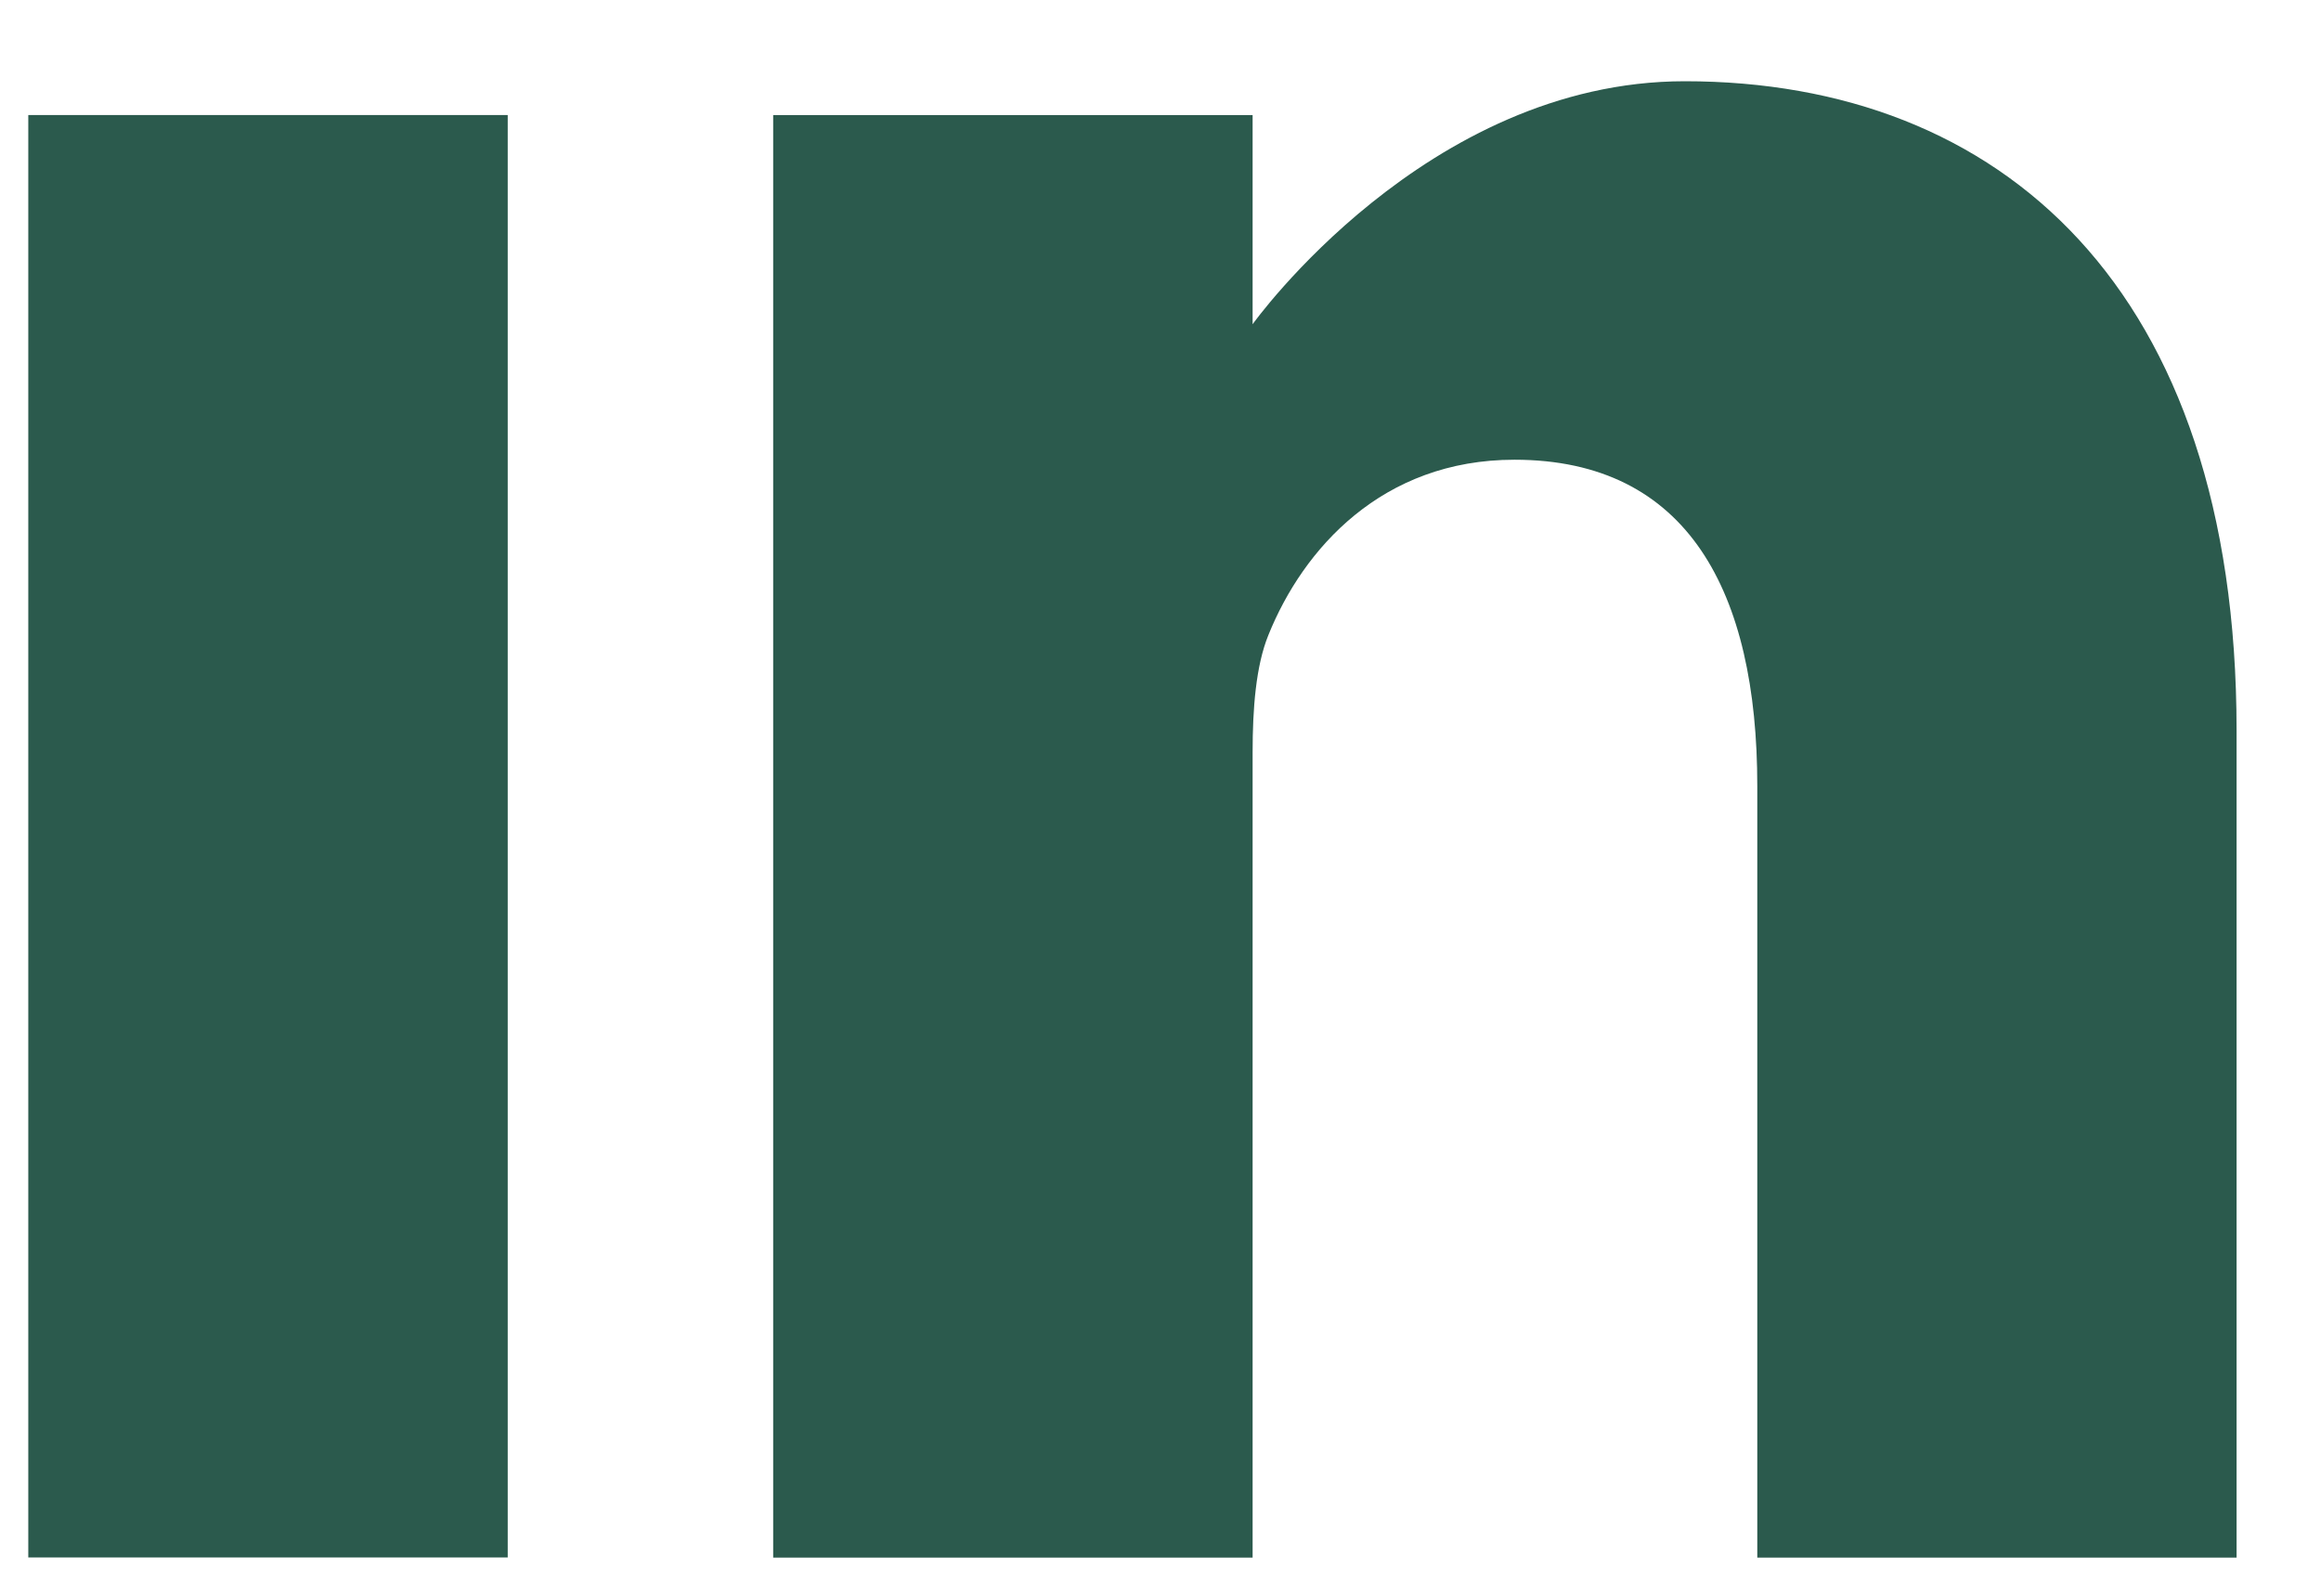
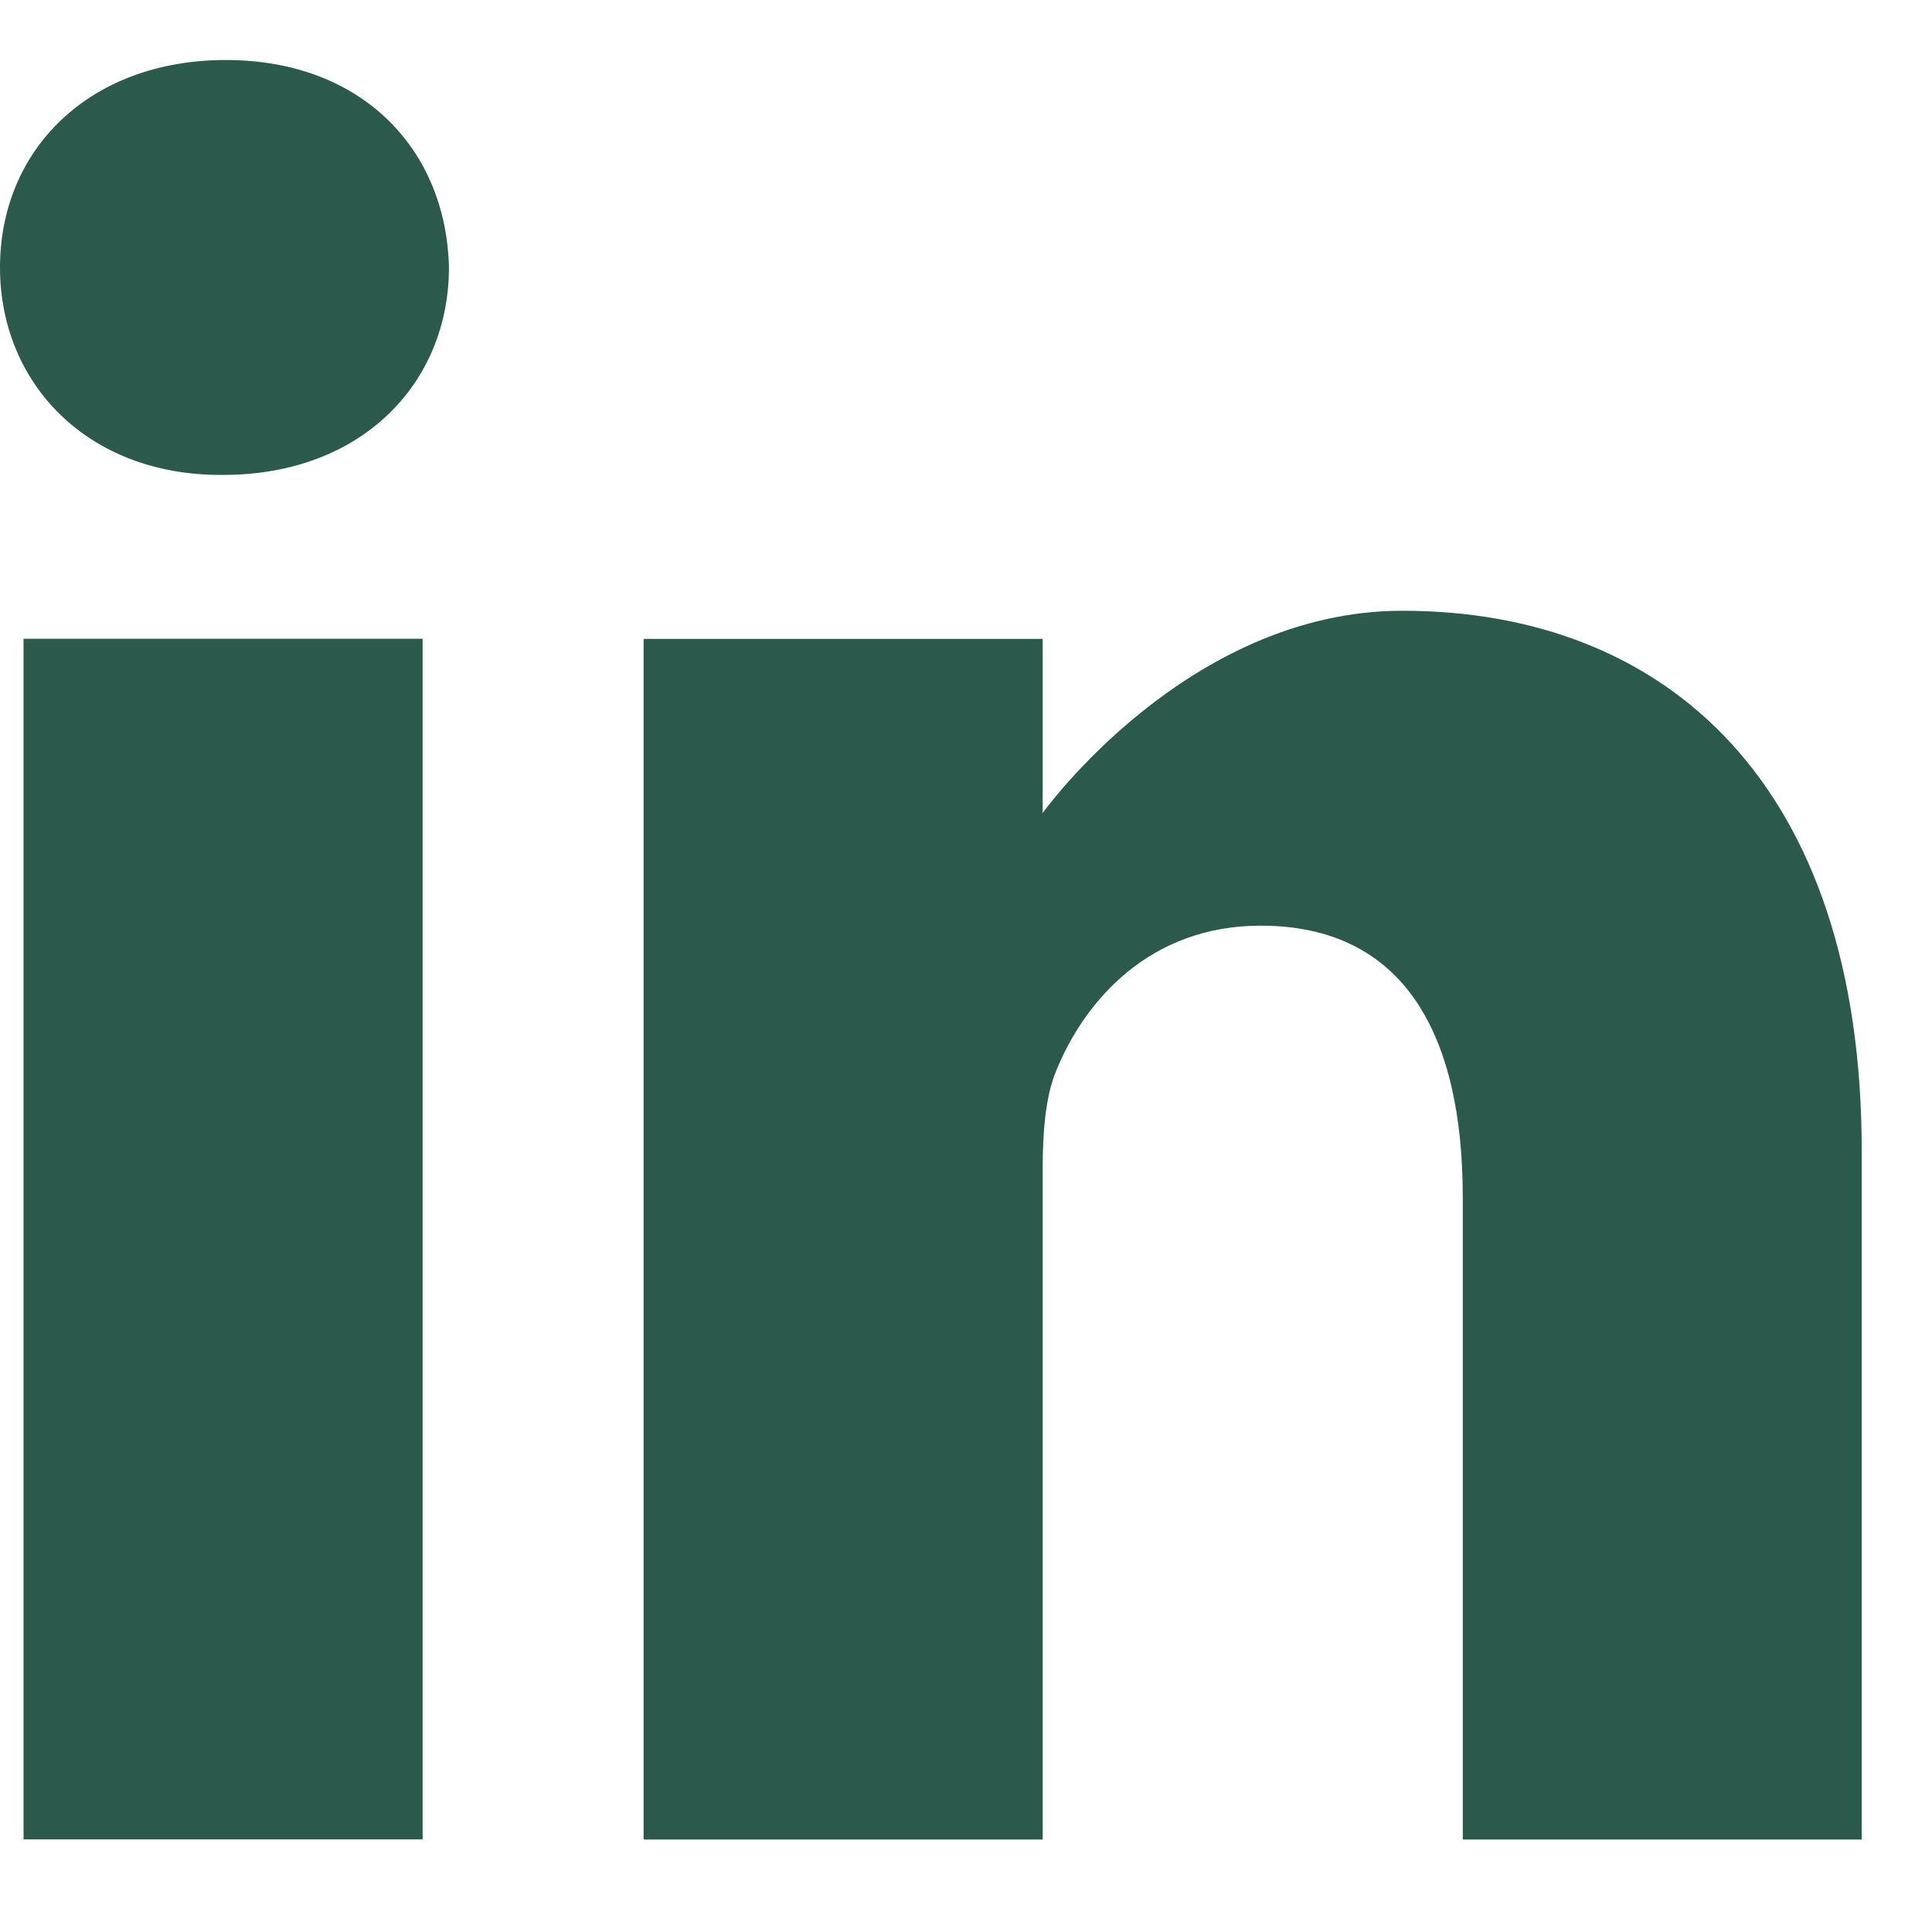
- <svg xmlns="http://www.w3.org/2000/svg" width="16" height="11" viewBox="0 0 16 11" fill="none">
-   <path d="M0.195 0.793H3.5V10.736H0.195V0.793Z" fill="#2B5A4D" />
-   <path d="M11.614 0.56C9.831 0.56 8.635 2.235 8.635 2.235V0.793H5.33V10.737H8.635V5.184C8.635 4.887 8.657 4.59 8.744 4.377C8.983 3.784 9.527 3.169 10.44 3.169C11.636 3.169 12.114 4.081 12.114 5.417V10.737H15.418V5.035C15.418 1.981 13.788 0.56 11.614 0.56Z" fill="#2B5A4D" />
+ <svg xmlns="http://www.w3.org/2000/svg" width="16" height="16" viewBox="0 0 16 16" fill="none">
+   <path d="M1.87 0.497C0.739 0.497 0 1.239 0 2.215C0 3.169 0.717 3.933 1.826 3.933H1.848C3 3.933 3.718 3.169 3.718 2.215C3.696 1.239 3 0.497 1.87 0.497Z" fill="#2B5A4D" />
+   <path d="M0.195 5.29H3.5V15.233H0.195V5.29Z" fill="#2B5A4D" />
+   <path d="M11.614 5.058C9.831 5.058 8.635 6.733 8.635 6.733V5.291H5.33V15.234H8.635V9.682C8.635 9.384 8.657 9.087 8.744 8.875C8.983 8.281 9.527 7.666 10.44 7.666C11.636 7.666 12.114 8.578 12.114 9.915V15.234H15.418V9.533C15.418 6.479 13.788 5.058 11.614 5.058Z" fill="#2B5A4D" />
</svg>
